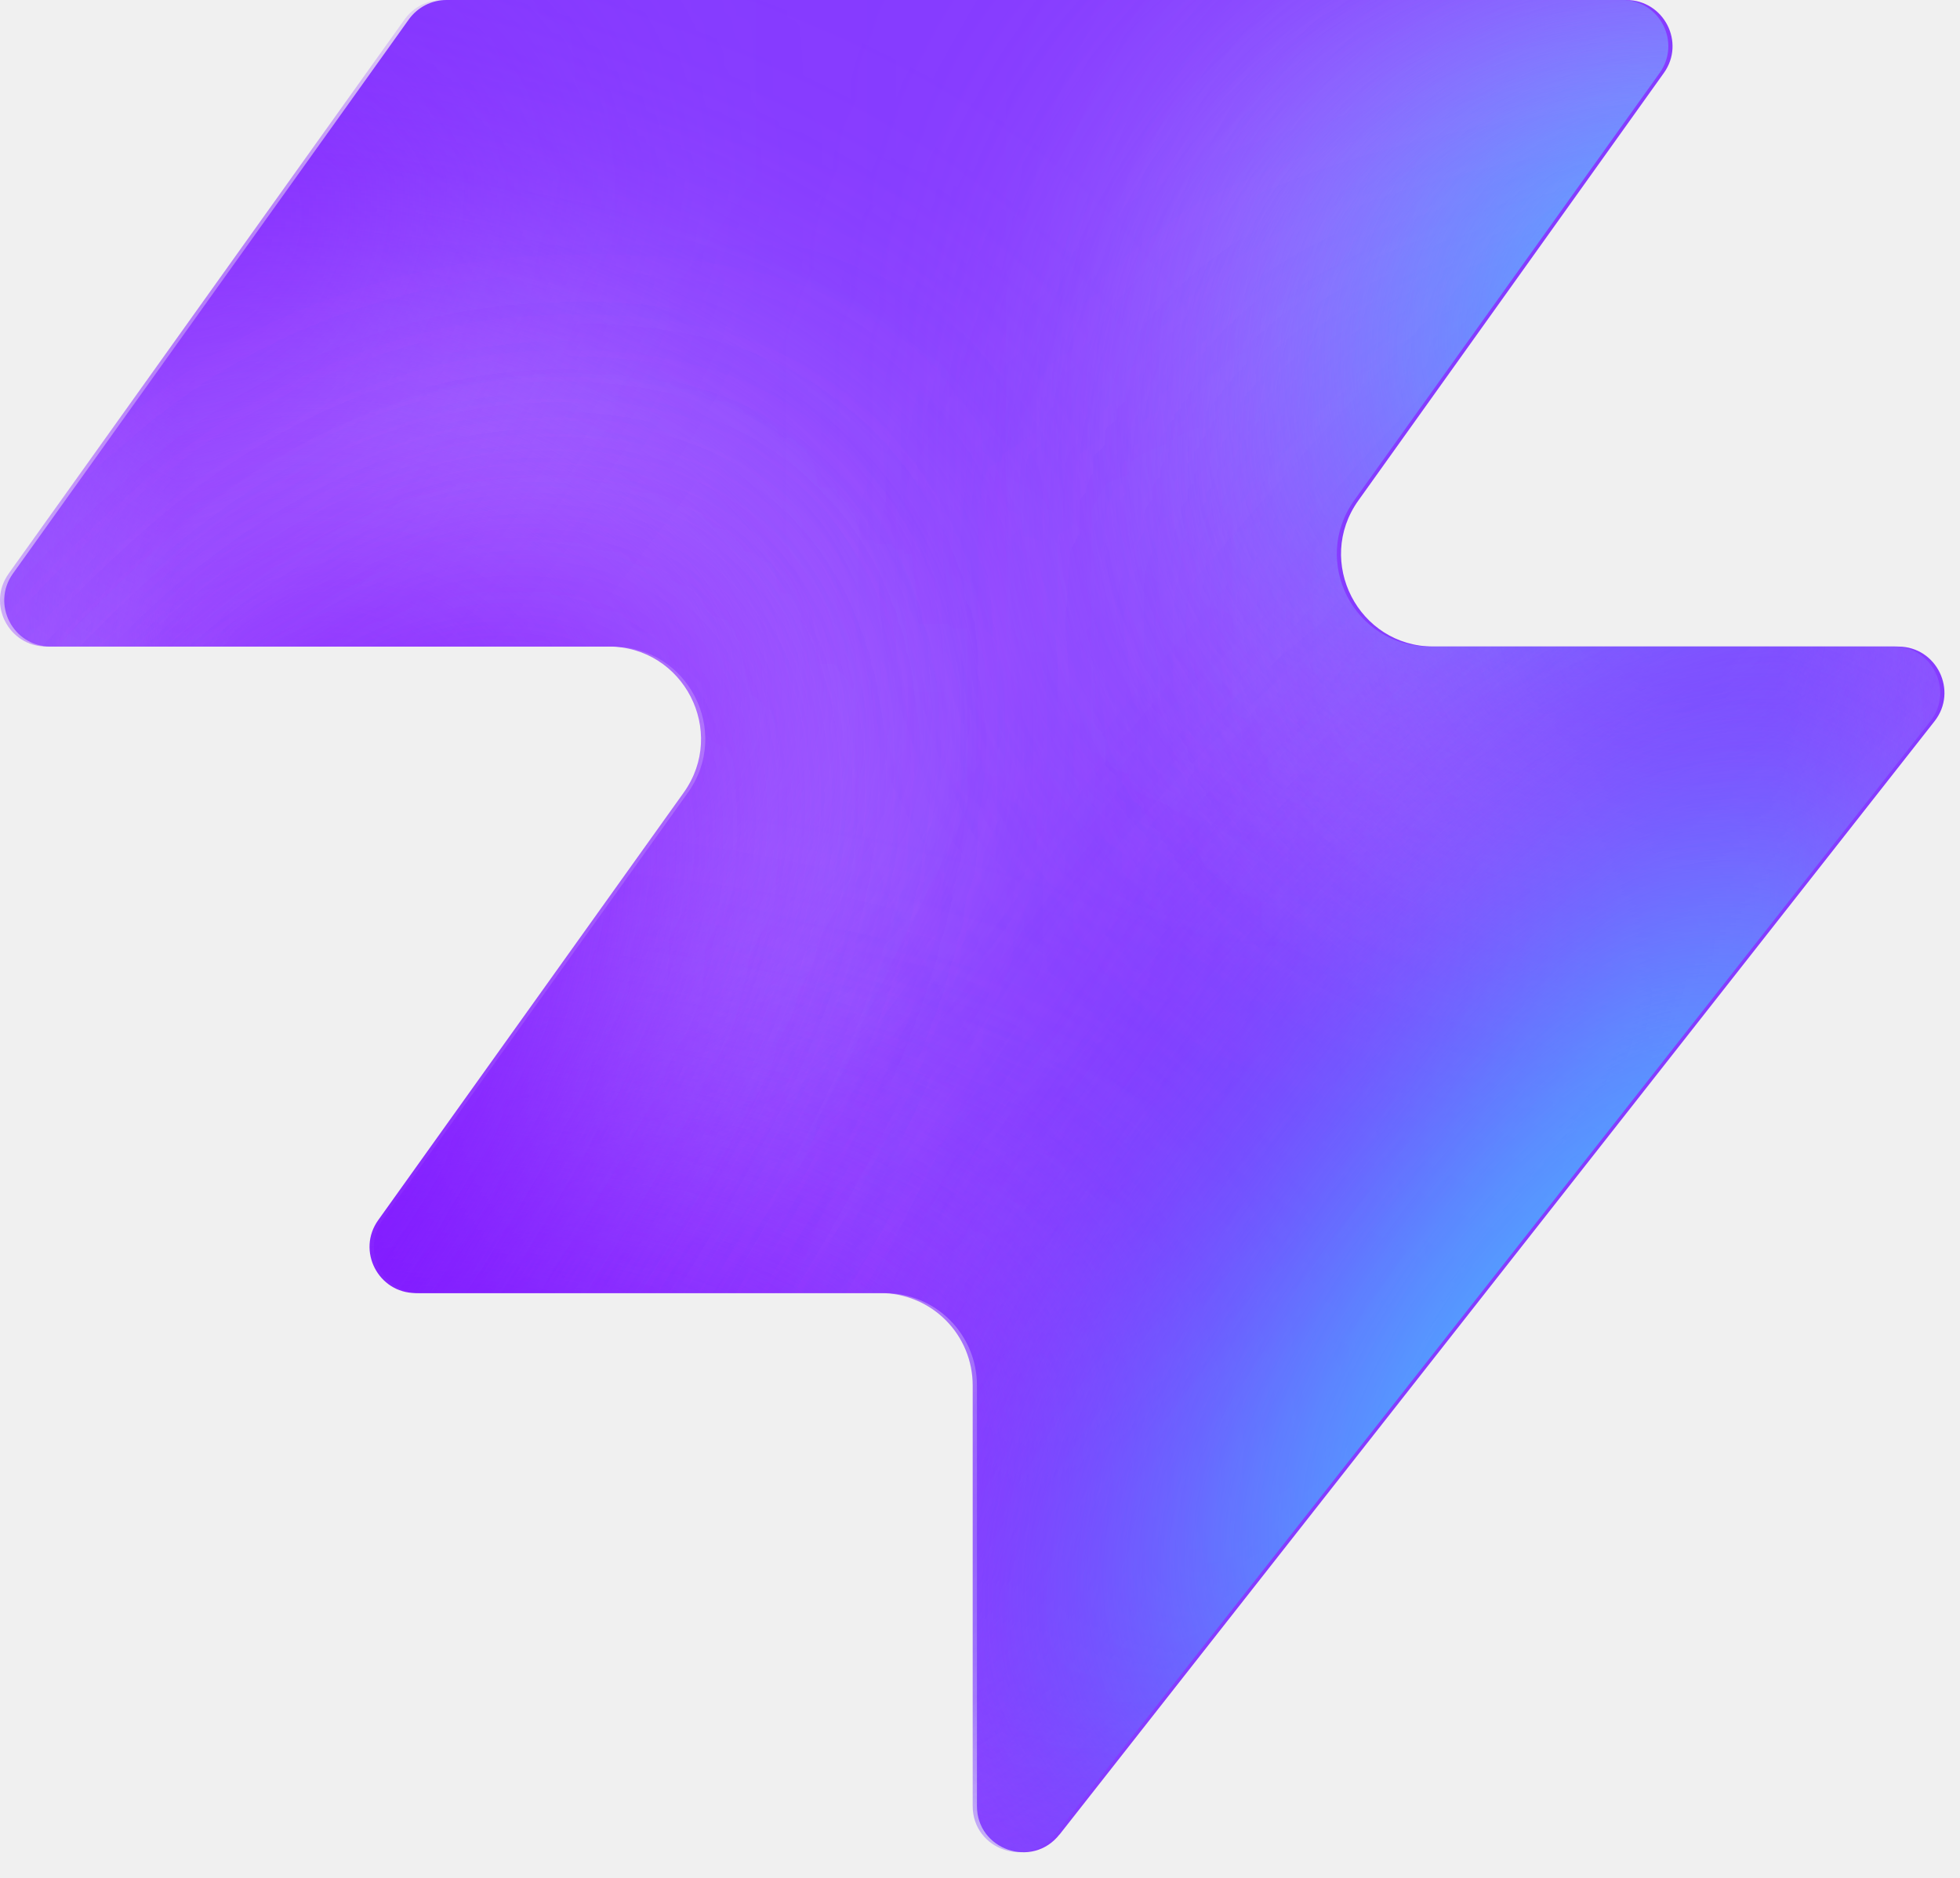
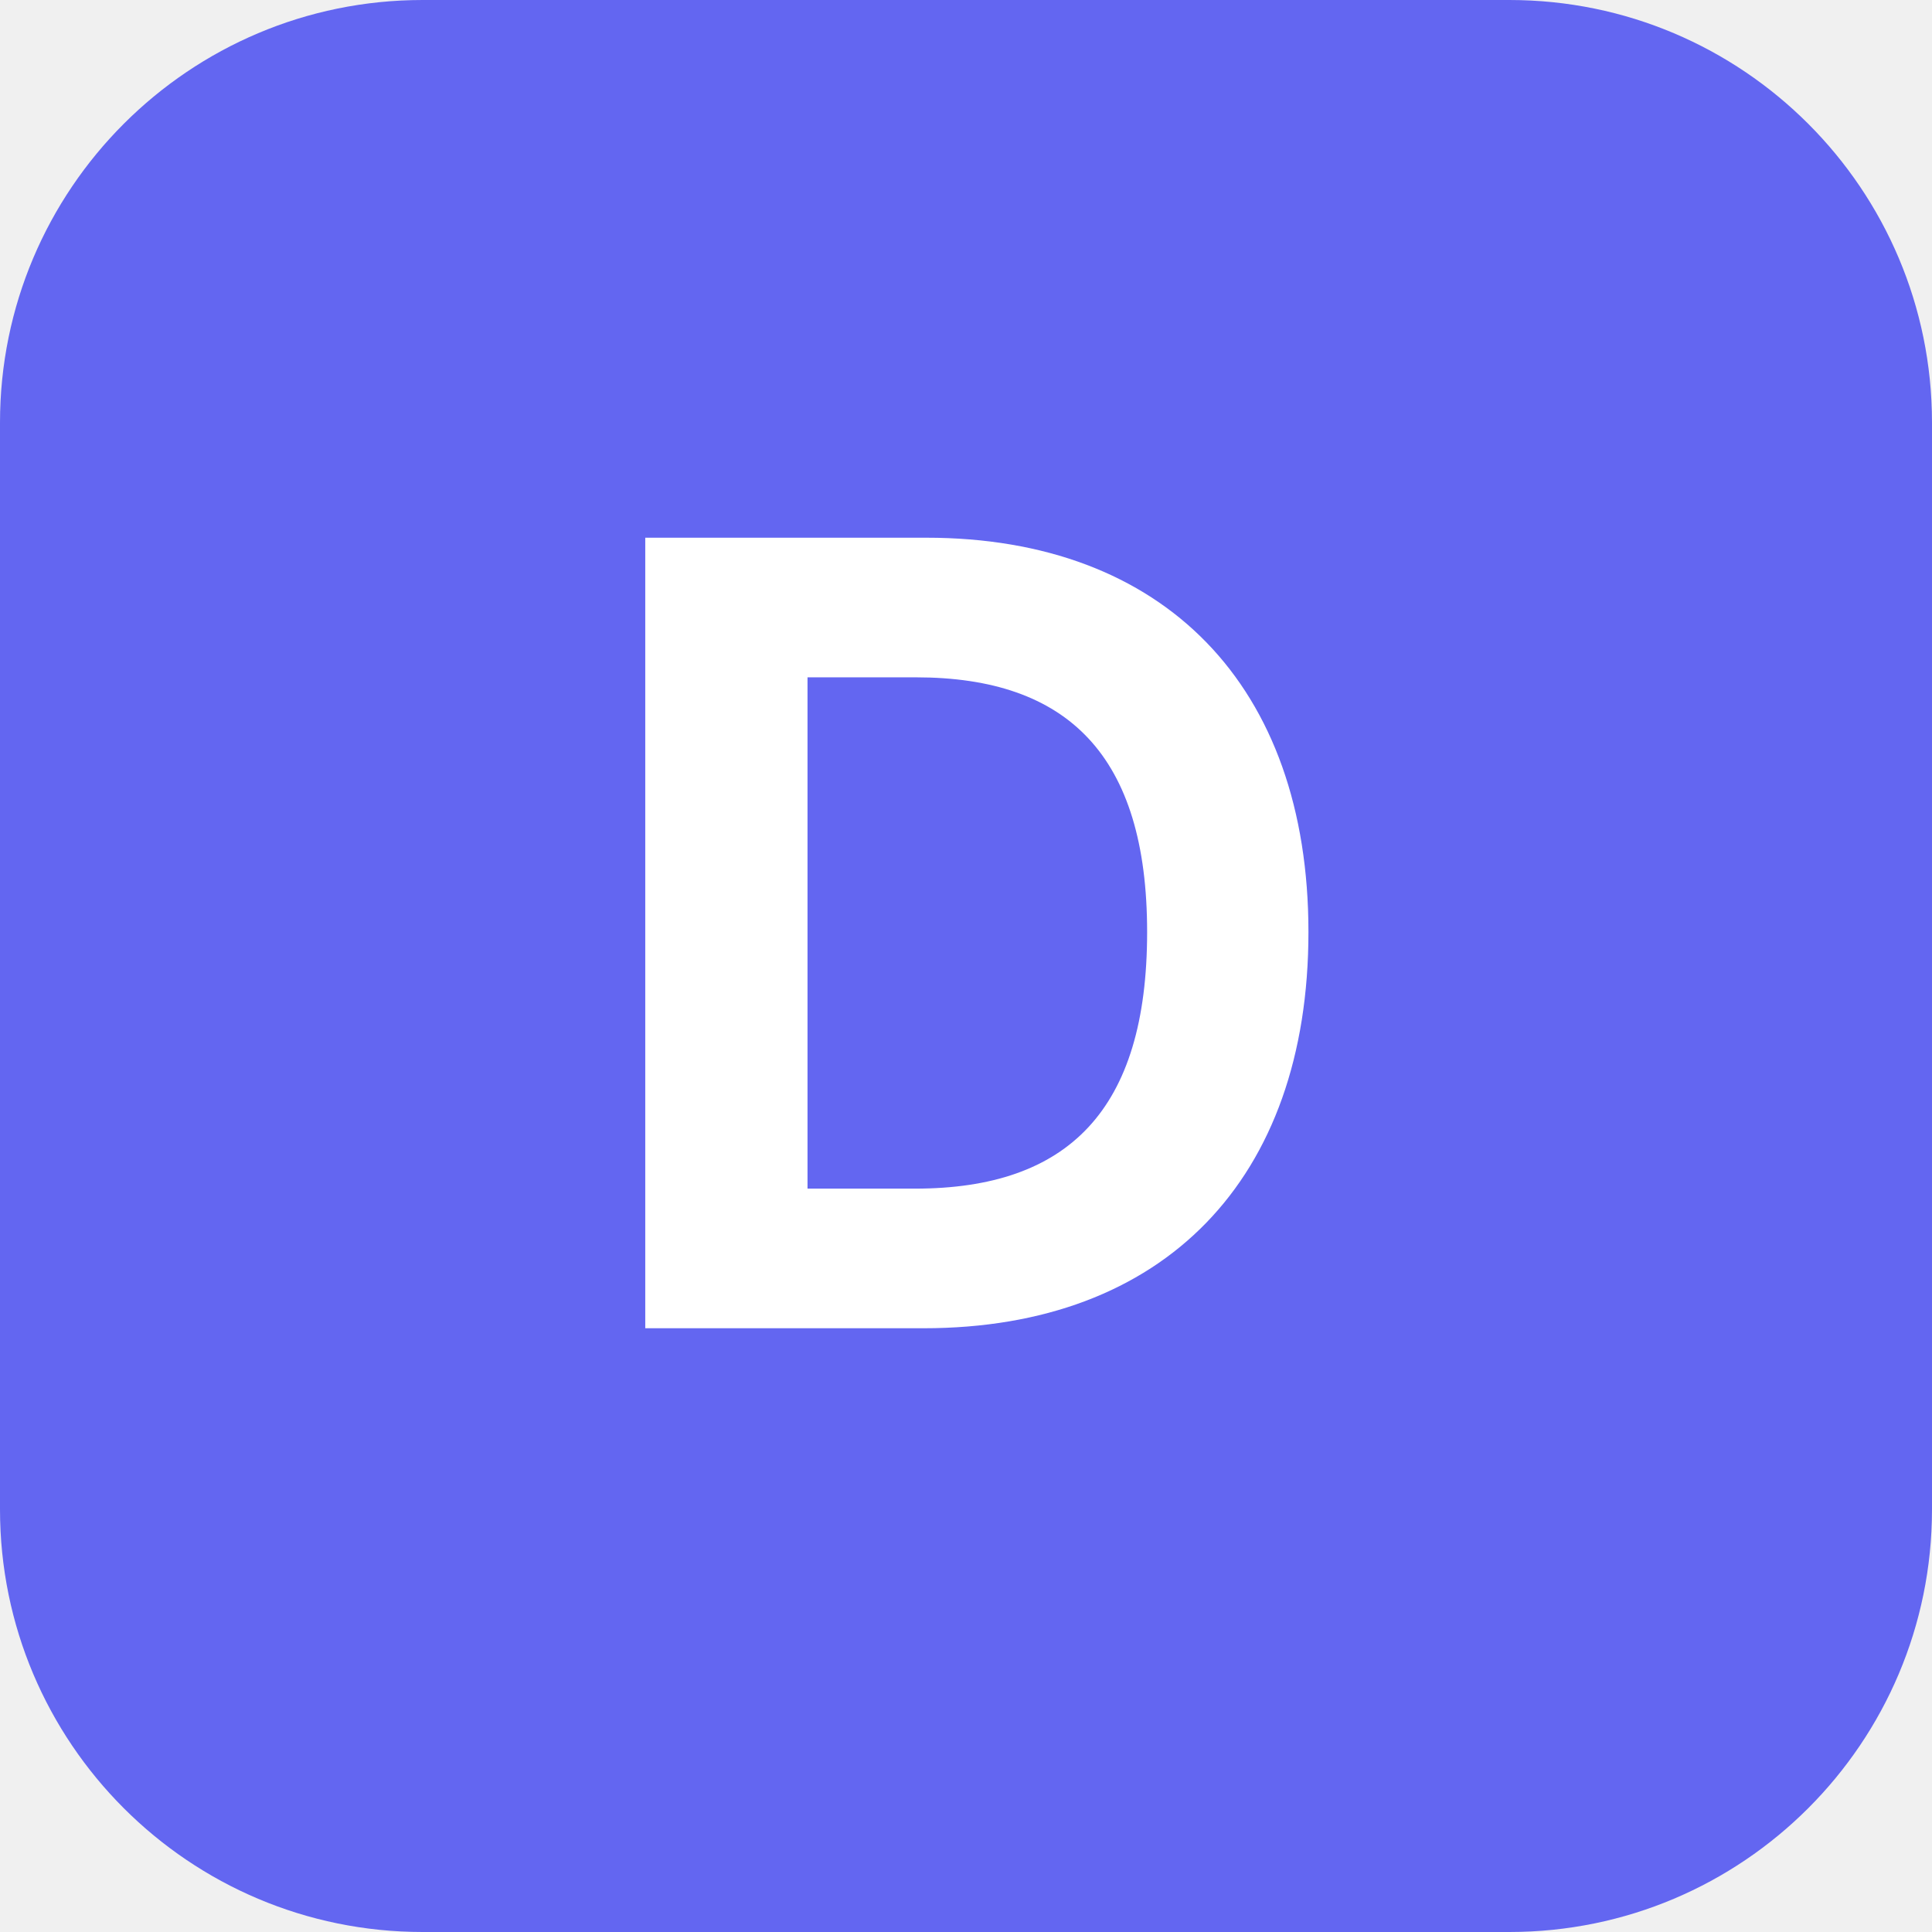
- <svg xmlns="http://www.w3.org/2000/svg" width="48" height="46" fill="none" viewBox="0 0 48 46">
-   <path fill="#863bff" d="M25.946 44.938c-.664.845-2.021.375-2.021-.698V33.937a2.26 2.26 0 0 0-2.262-2.262H10.287c-.92 0-1.456-1.04-.92-1.788l7.48-10.471c1.07-1.497 0-3.578-1.842-3.578H1.237c-.92 0-1.456-1.04-.92-1.788L10.013.474c.214-.297.556-.474.92-.474h28.894c.92 0 1.456 1.04.92 1.788l-7.48 10.471c-1.07 1.498 0 3.579 1.842 3.579h11.377c.943 0 1.473 1.088.89 1.83L25.947 44.94z" style="fill:#863bff;fill:color(display-p3 .525 .23 1);fill-opacity:1" />
-   <mask id="a" width="48" height="46" x="0" y="0" maskUnits="userSpaceOnUse" style="mask-type:alpha">
-     <path fill="#000" d="M25.842 44.938c-.664.844-2.021.375-2.021-.698V33.937a2.26 2.26 0 0 0-2.262-2.262H10.183c-.92 0-1.456-1.04-.92-1.788l7.48-10.471c1.07-1.498 0-3.579-1.842-3.579H1.133c-.92 0-1.456-1.04-.92-1.787L9.91.473c.214-.297.556-.474.92-.474h28.894c.92 0 1.456 1.04.92 1.788l-7.48 10.471c-1.07 1.498 0 3.578 1.842 3.578h11.377c.943 0 1.473 1.088.89 1.832L25.843 44.94z" style="fill:#000;fill-opacity:1" />
-   </mask>
-   <g mask="url(#a)">
-     <g filter="url(#b)">
-       <ellipse cx="5.508" cy="14.704" fill="#ede6ff" rx="5.508" ry="14.704" style="fill:#ede6ff;fill:color(display-p3 .927 .903 1);fill-opacity:1" transform="matrix(.00324 1 1 -.00324 -4.47 31.516)" />
-     </g>
-     <g filter="url(#c)">
-       <ellipse cx="10.399" cy="29.851" fill="#ede6ff" rx="10.399" ry="29.851" style="fill:#ede6ff;fill:color(display-p3 .927 .903 1);fill-opacity:1" transform="matrix(.00324 1 1 -.00324 -39.328 7.883)" />
-     </g>
-     <g filter="url(#d)">
-       <ellipse cx="5.508" cy="30.487" fill="#7e14ff" rx="5.508" ry="30.487" style="fill:#7e14ff;fill:color(display-p3 .492 .077 1);fill-opacity:1" transform="rotate(89.814 -25.913 -14.639)scale(1 -1)" />
-     </g>
-     <g filter="url(#e)">
-       <ellipse cx="5.508" cy="30.599" fill="#7e14ff" rx="5.508" ry="30.599" style="fill:#7e14ff;fill:color(display-p3 .492 .077 1);fill-opacity:1" transform="rotate(89.814 -32.644 -3.334)scale(1 -1)" />
-     </g>
-     <g filter="url(#f)">
-       <ellipse cx="5.508" cy="30.599" fill="#7e14ff" rx="5.508" ry="30.599" style="fill:#7e14ff;fill:color(display-p3 .492 .077 1);fill-opacity:1" transform="matrix(.00324 1 1 -.00324 -34.34 30.47)" />
-     </g>
-     <g filter="url(#g)">
-       <ellipse cx="14.072" cy="22.078" fill="#ede6ff" rx="14.072" ry="22.078" style="fill:#ede6ff;fill:color(display-p3 .927 .903 1);fill-opacity:1" transform="rotate(93.35 24.506 48.493)scale(-1 1)" />
-     </g>
-     <g filter="url(#h)">
-       <ellipse cx="3.47" cy="21.501" fill="#7e14ff" rx="3.47" ry="21.501" style="fill:#7e14ff;fill:color(display-p3 .492 .077 1);fill-opacity:1" transform="rotate(89.009 28.708 47.59)scale(-1 1)" />
-     </g>
-     <g filter="url(#i)">
-       <ellipse cx="3.47" cy="21.501" fill="#7e14ff" rx="3.47" ry="21.501" style="fill:#7e14ff;fill:color(display-p3 .492 .077 1);fill-opacity:1" transform="rotate(89.009 28.708 47.59)scale(-1 1)" />
-     </g>
-     <g filter="url(#j)">
-       <ellipse cx=".387" cy="8.972" fill="#7e14ff" rx="4.407" ry="29.108" style="fill:#7e14ff;fill:color(display-p3 .492 .077 1);fill-opacity:1" transform="rotate(39.51 .387 8.972)" />
-     </g>
-     <g filter="url(#k)">
-       <ellipse cx="47.523" cy="-6.092" fill="#7e14ff" rx="4.407" ry="29.108" style="fill:#7e14ff;fill:color(display-p3 .492 .077 1);fill-opacity:1" transform="rotate(37.892 47.523 -6.092)" />
-     </g>
-     <g filter="url(#l)">
-       <ellipse cx="41.412" cy="6.333" fill="#47bfff" rx="5.971" ry="9.665" style="fill:#47bfff;fill:color(display-p3 .28 .748 1);fill-opacity:1" transform="rotate(37.892 41.412 6.333)" />
-     </g>
-     <g filter="url(#m)">
-       <ellipse cx="-1.879" cy="38.332" fill="#7e14ff" rx="4.407" ry="29.108" style="fill:#7e14ff;fill:color(display-p3 .492 .077 1);fill-opacity:1" transform="rotate(37.892 -1.88 38.332)" />
-     </g>
-     <g filter="url(#n)">
-       <ellipse cx="-1.879" cy="38.332" fill="#7e14ff" rx="4.407" ry="29.108" style="fill:#7e14ff;fill:color(display-p3 .492 .077 1);fill-opacity:1" transform="rotate(37.892 -1.88 38.332)" />
-     </g>
-     <g filter="url(#o)">
-       <ellipse cx="35.651" cy="29.907" fill="#7e14ff" rx="4.407" ry="29.108" style="fill:#7e14ff;fill:color(display-p3 .492 .077 1);fill-opacity:1" transform="rotate(37.892 35.651 29.907)" />
-     </g>
-     <g filter="url(#p)">
-       <ellipse cx="38.418" cy="32.4" fill="#47bfff" rx="5.971" ry="15.297" style="fill:#47bfff;fill:color(display-p3 .28 .748 1);fill-opacity:1" transform="rotate(37.892 38.418 32.4)" />
-     </g>
-   </g>
-   <defs>
-     <filter id="b" width="60.045" height="41.654" x="-19.77" y="16.149" color-interpolation-filters="sRGB" filterUnits="userSpaceOnUse">
-       <feFlood flood-opacity="0" result="BackgroundImageFix" />
-       <feBlend in="SourceGraphic" in2="BackgroundImageFix" result="shape" />
-       <feGaussianBlur result="effect1_foregroundBlur_2002_17158" stdDeviation="7.659" />
-     </filter>
-     <filter id="c" width="90.34" height="51.437" x="-54.613" y="-7.533" color-interpolation-filters="sRGB" filterUnits="userSpaceOnUse">
-       <feFlood flood-opacity="0" result="BackgroundImageFix" />
-       <feBlend in="SourceGraphic" in2="BackgroundImageFix" result="shape" />
-       <feGaussianBlur result="effect1_foregroundBlur_2002_17158" stdDeviation="7.659" />
-     </filter>
-     <filter id="d" width="79.355" height="29.4" x="-49.64" y="2.03" color-interpolation-filters="sRGB" filterUnits="userSpaceOnUse">
-       <feFlood flood-opacity="0" result="BackgroundImageFix" />
-       <feBlend in="SourceGraphic" in2="BackgroundImageFix" result="shape" />
-       <feGaussianBlur result="effect1_foregroundBlur_2002_17158" stdDeviation="4.596" />
-     </filter>
-     <filter id="e" width="79.579" height="29.4" x="-45.045" y="20.029" color-interpolation-filters="sRGB" filterUnits="userSpaceOnUse">
-       <feFlood flood-opacity="0" result="BackgroundImageFix" />
-       <feBlend in="SourceGraphic" in2="BackgroundImageFix" result="shape" />
-       <feGaussianBlur result="effect1_foregroundBlur_2002_17158" stdDeviation="4.596" />
-     </filter>
-     <filter id="f" width="79.579" height="29.4" x="-43.513" y="21.178" color-interpolation-filters="sRGB" filterUnits="userSpaceOnUse">
-       <feFlood flood-opacity="0" result="BackgroundImageFix" />
-       <feBlend in="SourceGraphic" in2="BackgroundImageFix" result="shape" />
-       <feGaussianBlur result="effect1_foregroundBlur_2002_17158" stdDeviation="4.596" />
-     </filter>
-     <filter id="g" width="74.749" height="58.852" x="15.756" y="-17.901" color-interpolation-filters="sRGB" filterUnits="userSpaceOnUse">
-       <feFlood flood-opacity="0" result="BackgroundImageFix" />
-       <feBlend in="SourceGraphic" in2="BackgroundImageFix" result="shape" />
-       <feGaussianBlur result="effect1_foregroundBlur_2002_17158" stdDeviation="7.659" />
-     </filter>
-     <filter id="h" width="61.377" height="25.362" x="23.548" y="2.284" color-interpolation-filters="sRGB" filterUnits="userSpaceOnUse">
-       <feFlood flood-opacity="0" result="BackgroundImageFix" />
-       <feBlend in="SourceGraphic" in2="BackgroundImageFix" result="shape" />
-       <feGaussianBlur result="effect1_foregroundBlur_2002_17158" stdDeviation="4.596" />
-     </filter>
-     <filter id="i" width="61.377" height="25.362" x="23.548" y="2.284" color-interpolation-filters="sRGB" filterUnits="userSpaceOnUse">
-       <feFlood flood-opacity="0" result="BackgroundImageFix" />
-       <feBlend in="SourceGraphic" in2="BackgroundImageFix" result="shape" />
-       <feGaussianBlur result="effect1_foregroundBlur_2002_17158" stdDeviation="4.596" />
-     </filter>
-     <filter id="j" width="56.045" height="63.649" x="-27.636" y="-22.853" color-interpolation-filters="sRGB" filterUnits="userSpaceOnUse">
-       <feFlood flood-opacity="0" result="BackgroundImageFix" />
-       <feBlend in="SourceGraphic" in2="BackgroundImageFix" result="shape" />
-       <feGaussianBlur result="effect1_foregroundBlur_2002_17158" stdDeviation="4.596" />
-     </filter>
-     <filter id="k" width="54.814" height="64.646" x="20.116" y="-38.415" color-interpolation-filters="sRGB" filterUnits="userSpaceOnUse">
-       <feFlood flood-opacity="0" result="BackgroundImageFix" />
-       <feBlend in="SourceGraphic" in2="BackgroundImageFix" result="shape" />
-       <feGaussianBlur result="effect1_foregroundBlur_2002_17158" stdDeviation="4.596" />
-     </filter>
-     <filter id="l" width="33.541" height="35.313" x="24.641" y="-11.323" color-interpolation-filters="sRGB" filterUnits="userSpaceOnUse">
-       <feFlood flood-opacity="0" result="BackgroundImageFix" />
-       <feBlend in="SourceGraphic" in2="BackgroundImageFix" result="shape" />
-       <feGaussianBlur result="effect1_foregroundBlur_2002_17158" stdDeviation="4.596" />
-     </filter>
-     <filter id="m" width="54.814" height="64.646" x="-29.286" y="6.009" color-interpolation-filters="sRGB" filterUnits="userSpaceOnUse">
-       <feFlood flood-opacity="0" result="BackgroundImageFix" />
-       <feBlend in="SourceGraphic" in2="BackgroundImageFix" result="shape" />
-       <feGaussianBlur result="effect1_foregroundBlur_2002_17158" stdDeviation="4.596" />
-     </filter>
-     <filter id="n" width="54.814" height="64.646" x="-29.286" y="6.009" color-interpolation-filters="sRGB" filterUnits="userSpaceOnUse">
-       <feFlood flood-opacity="0" result="BackgroundImageFix" />
-       <feBlend in="SourceGraphic" in2="BackgroundImageFix" result="shape" />
-       <feGaussianBlur result="effect1_foregroundBlur_2002_17158" stdDeviation="4.596" />
-     </filter>
-     <filter id="o" width="54.814" height="64.646" x="8.244" y="-2.416" color-interpolation-filters="sRGB" filterUnits="userSpaceOnUse">
-       <feFlood flood-opacity="0" result="BackgroundImageFix" />
-       <feBlend in="SourceGraphic" in2="BackgroundImageFix" result="shape" />
-       <feGaussianBlur result="effect1_foregroundBlur_2002_17158" stdDeviation="4.596" />
-     </filter>
-     <filter id="p" width="39.409" height="43.623" x="18.713" y="10.588" color-interpolation-filters="sRGB" filterUnits="userSpaceOnUse">
-       <feFlood flood-opacity="0" result="BackgroundImageFix" />
-       <feBlend in="SourceGraphic" in2="BackgroundImageFix" result="shape" />
-       <feGaussianBlur result="effect1_foregroundBlur_2002_17158" stdDeviation="4.596" />
-     </filter>
-   </defs>
+ <svg xmlns="http://www.w3.org/2000/svg" viewBox="0 0 32 32">
+   <rect width="32" height="32" rx="7" fill="#6366f1" />
+   <text x="16" y="22" font-family="system-ui, -apple-system, sans-serif" font-size="18" font-weight="700" fill="white" text-anchor="middle">D</text>
</svg>
